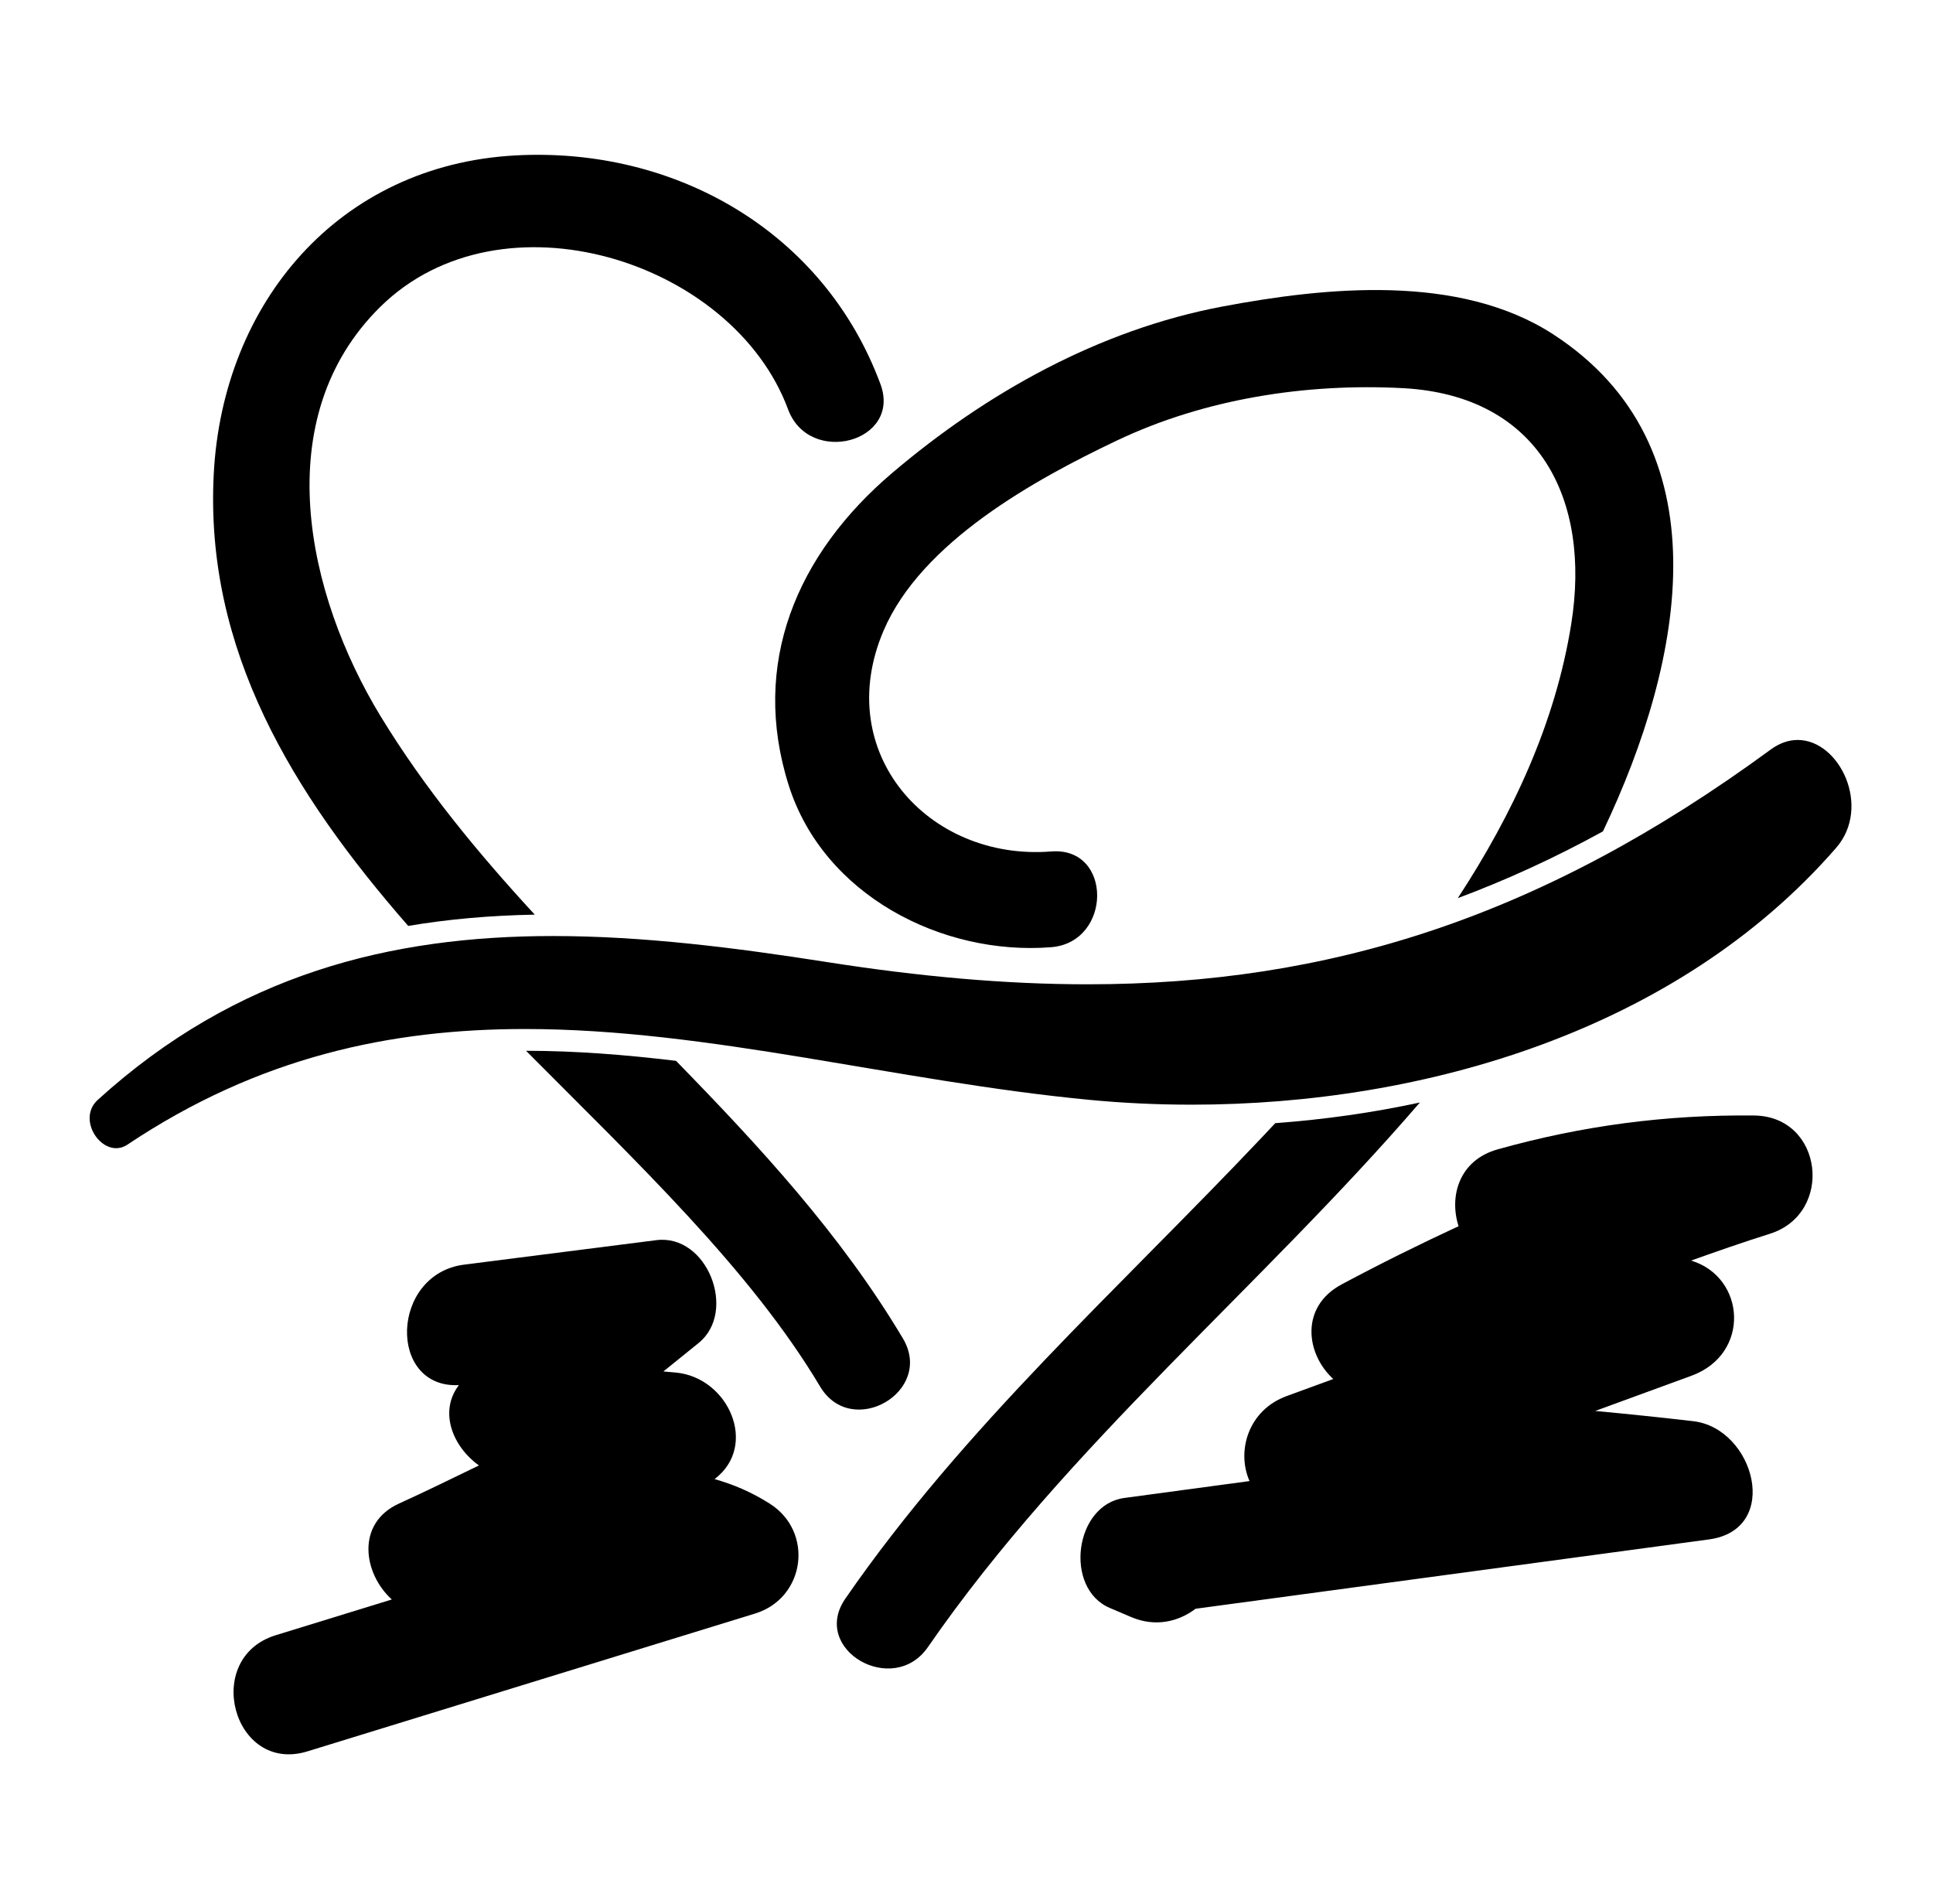
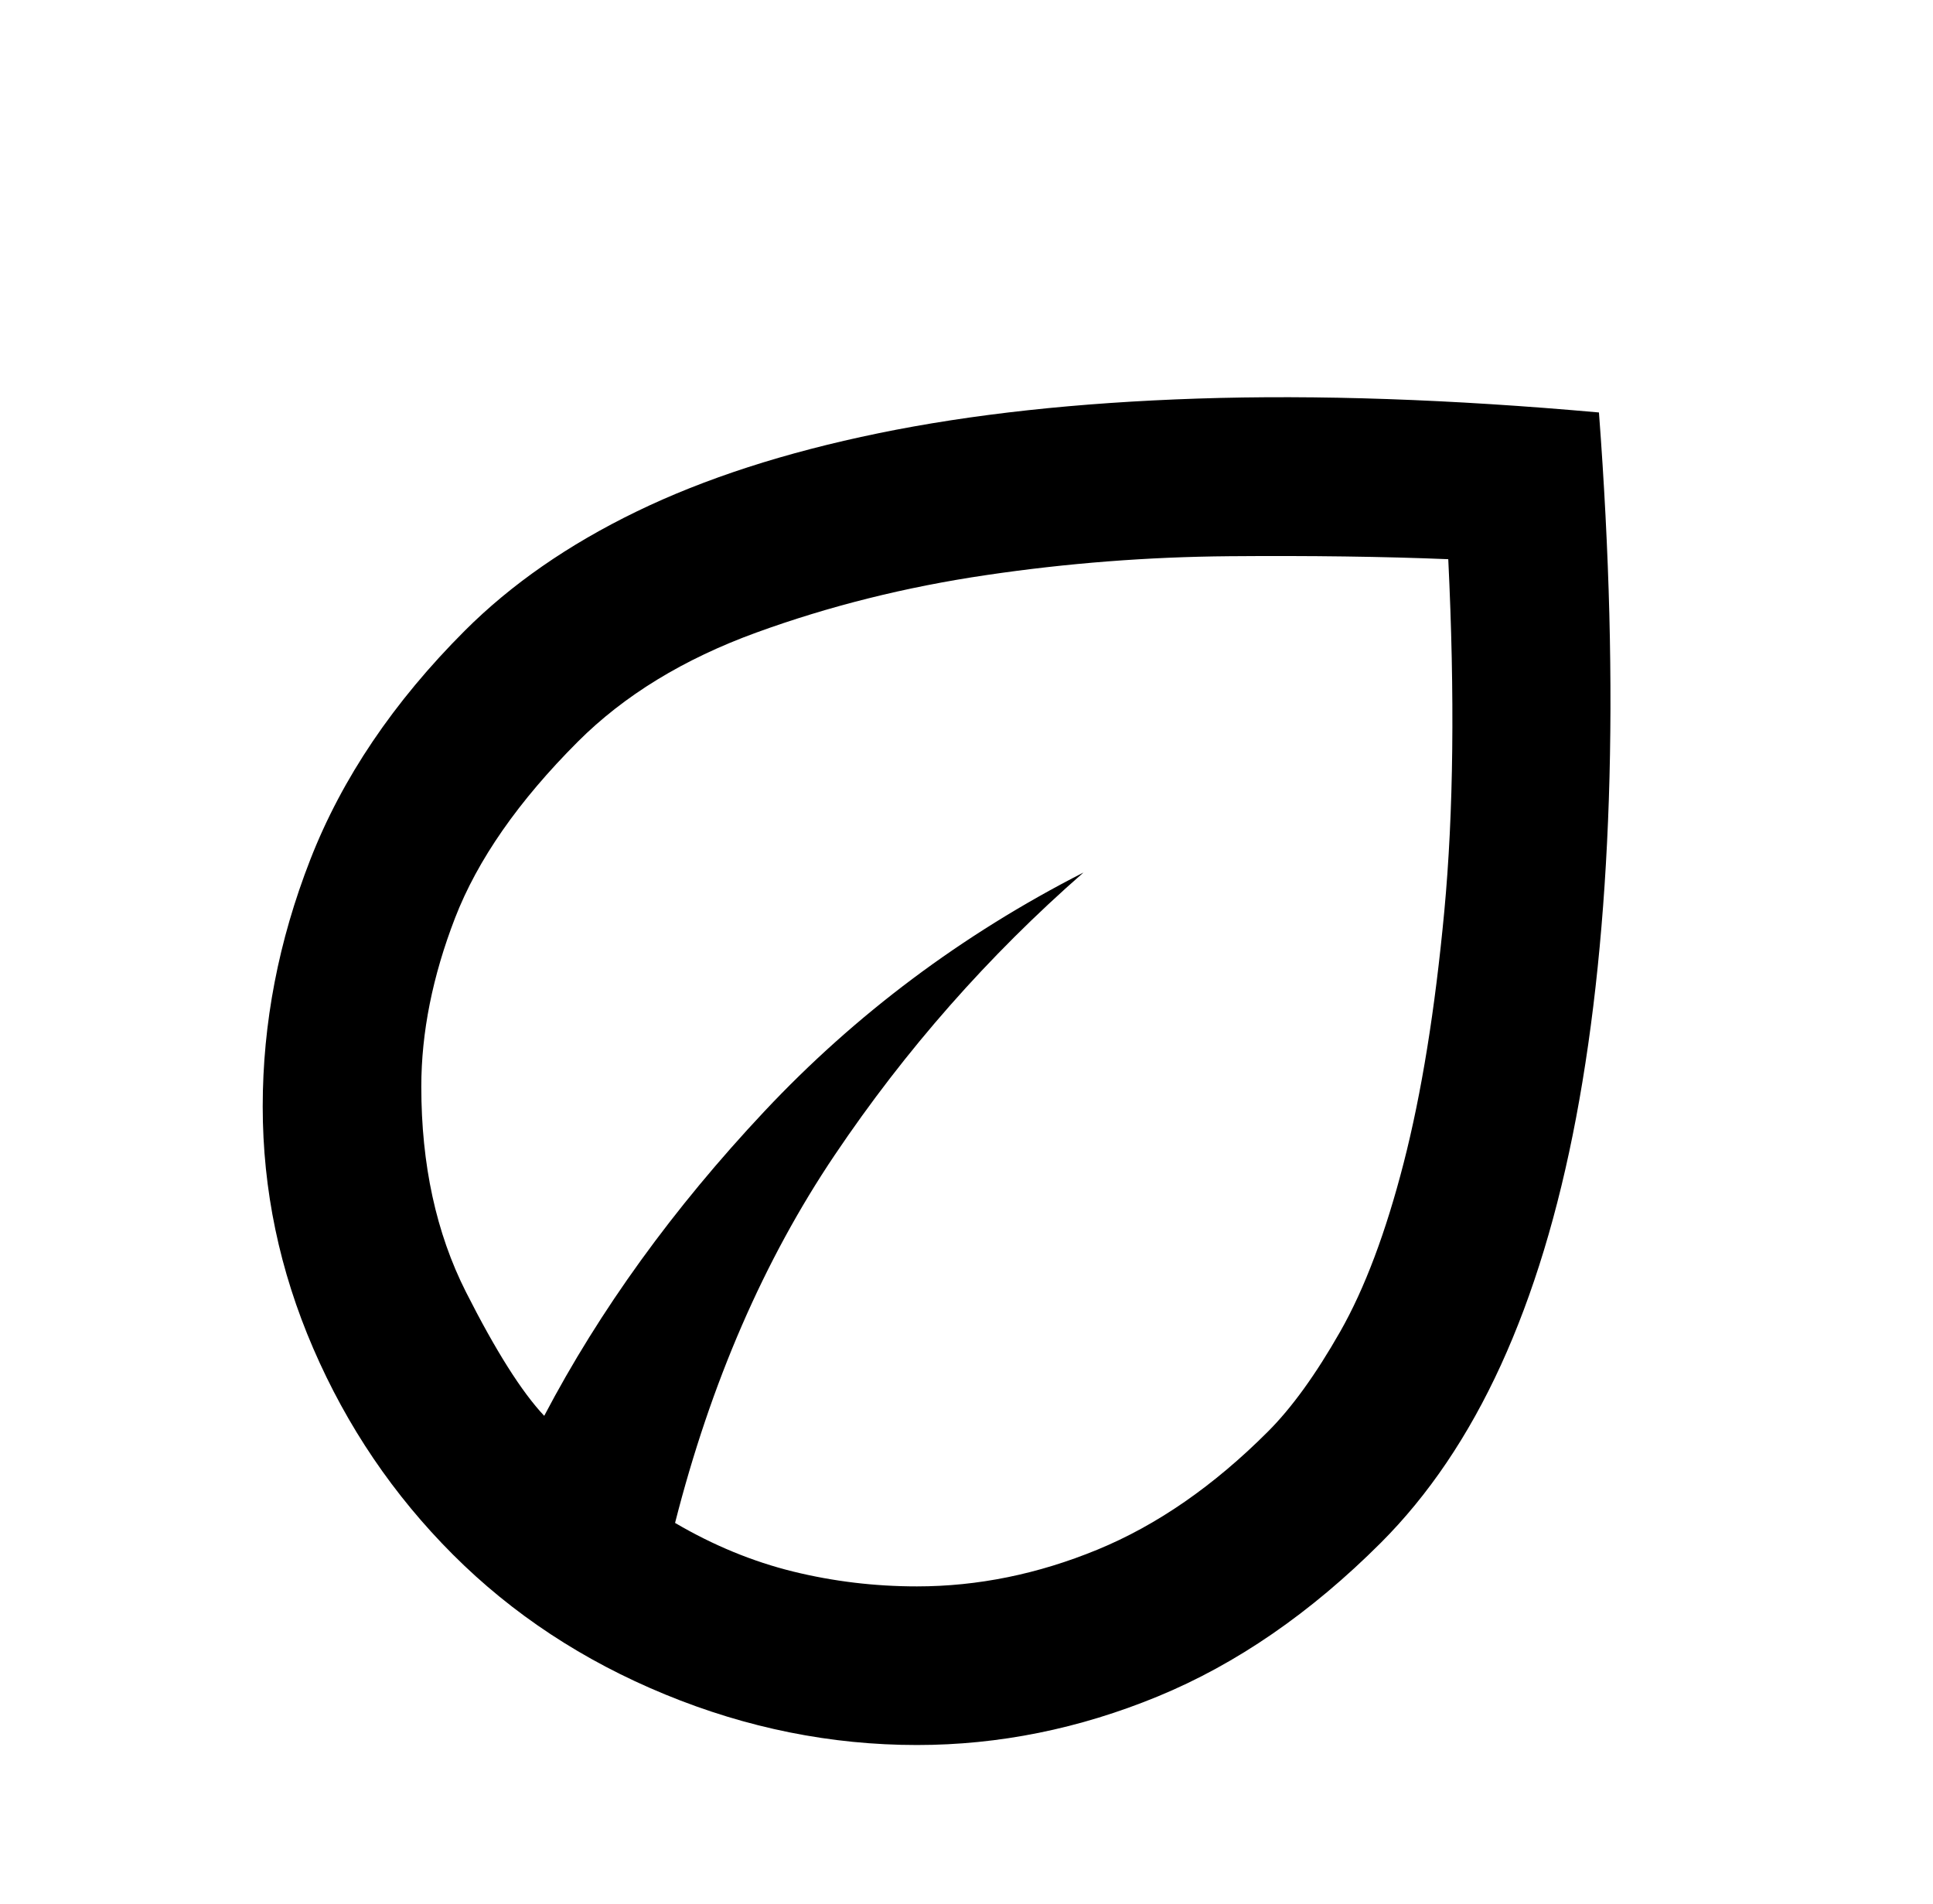
<svg xmlns="http://www.w3.org/2000/svg" viewBox="0 0 65 64" fill="none">
-   <path d="M17.982 30.75C16.073 28.678 14.282 26.512 12.802 24.086C10.3 19.98 8.992 14.049 12.793 10.311C16.86 6.312 24.641 8.748 26.5 13.762C27.216 15.69 30.329 14.861 29.606 12.912C27.707 7.793 22.715 4.934 17.336 5.225C11.372 5.548 7.489 10.2 7.188 15.928C6.877 21.852 9.845 26.687 13.727 31.129C15.072 30.902 16.488 30.777 17.982 30.75Z" fill="currentColor" />
-   <path d="M22.732 35.665C21.039 35.462 19.365 35.328 17.689 35.327C21.397 39.063 25.224 42.669 27.578 46.617C28.641 48.397 31.427 46.785 30.361 44.997C28.278 41.504 25.546 38.55 22.732 35.665Z" fill="currentColor" />
-   <path d="M42.883 37.76C42.727 37.925 42.573 38.09 42.419 38.253C37.62 43.327 32.419 47.965 28.426 53.745C27.243 55.458 30.032 57.071 31.203 55.374C35.904 48.57 42.373 43.302 47.745 37.066C46.179 37.404 44.554 37.637 42.883 37.76Z" fill="currentColor" />
-   <path d="M35.344 31.845C37.398 31.683 37.421 28.462 35.349 28.626C31.208 28.953 27.958 25.295 29.713 21.199C30.988 18.223 34.79 16.125 37.56 14.809C40.52 13.403 43.931 12.877 47.18 13.05C51.763 13.297 53.505 16.794 52.835 20.98C52.306 24.291 50.876 27.36 49.021 30.195C50.662 29.583 52.284 28.84 53.901 27.951C56.67 22.141 57.995 14.973 52.218 11.233C49.066 9.194 44.583 9.65 41.108 10.305C36.969 11.085 33.169 13.206 29.991 15.91C26.797 18.628 25.221 22.311 26.525 26.412C27.696 30.093 31.675 32.134 35.344 31.845Z" fill="currentColor" />
-   <path d="M58.985 37.503C56.034 37.471 53.201 37.844 50.359 38.642C49.06 39.005 48.724 40.227 49.047 41.224C47.721 41.839 46.41 42.488 45.116 43.18C43.71 43.931 43.908 45.516 44.833 46.362C44.311 46.553 43.789 46.745 43.267 46.935C41.97 47.409 41.574 48.79 42.017 49.793L37.807 50.361C36.129 50.587 35.771 53.397 37.316 54.058C37.555 54.16 37.792 54.262 38.03 54.362C38.849 54.713 39.627 54.522 40.203 54.086C45.957 53.308 51.713 52.532 57.467 51.755C59.917 51.424 58.997 48.018 56.937 47.78C55.839 47.653 54.741 47.538 53.641 47.436C54.721 47.042 55.8 46.647 56.878 46.252C58.875 45.523 58.705 42.939 56.866 42.38C57.742 42.067 58.622 41.76 59.515 41.479C61.679 40.797 61.311 37.528 58.985 37.503Z" fill="currentColor" />
-   <path d="M25.88 50.55C25.259 50.156 24.641 49.899 24.028 49.727C25.517 48.601 24.495 46.307 22.724 46.145C22.584 46.133 22.446 46.12 22.308 46.108C22.702 45.789 23.097 45.47 23.492 45.151C24.801 44.092 23.783 41.475 22.068 41.694C19.916 41.968 17.765 42.241 15.612 42.516C13.121 42.832 13.032 46.689 15.431 46.567C14.742 47.471 15.235 48.648 16.105 49.268C15.211 49.7 14.32 50.139 13.415 50.55C11.966 51.21 12.209 52.896 13.175 53.774C11.875 54.175 10.573 54.575 9.271 54.976C6.786 55.742 7.84 59.65 10.34 58.88C15.357 57.336 20.373 55.791 25.39 54.247C27.085 53.725 27.378 51.496 25.88 50.55Z" fill="currentColor" />
-   <path d="M36.654 36.979C37.77 37.085 38.914 37.139 40.073 37.139C47.898 37.139 56.406 34.636 61.741 28.507C62.941 27.129 61.862 24.877 60.451 24.877C60.157 24.877 59.848 24.975 59.543 25.199C51.837 30.853 44.674 33.092 36.569 33.092C33.79 33.092 30.9 32.828 27.838 32.349C24.72 31.86 21.621 31.469 18.597 31.469C13.158 31.469 7.955 32.735 3.288 36.977C2.652 37.556 3.235 38.602 3.907 38.602C4.033 38.602 4.161 38.566 4.287 38.481C8.713 35.522 13.158 34.595 17.652 34.595C23.86 34.595 30.163 36.361 36.654 36.979Z" fill="currentColor" />
+   <path d="M15.233 52.267C13.233 50.267 11.667 47.956 10.534 45.334C9.4 42.711 8.834 40 8.834 37.2C8.834 34.4 9.367 31.634 10.434 28.9C11.5 26.167 13.233 23.6 15.633 21.2C17.189 19.645 19.111 18.311 21.4 17.2C23.689 16.089 26.4 15.211 29.534 14.567C32.667 13.922 36.245 13.534 40.267 13.4C44.289 13.267 48.789 13.422 53.767 13.867C54.122 18.578 54.233 22.911 54.1 26.867C53.967 30.822 53.6 34.389 53 37.567C52.4 40.745 51.556 43.522 50.467 45.9C49.378 48.278 48.033 50.267 46.434 51.867C44.078 54.222 41.578 55.945 38.934 57.033C36.289 58.122 33.589 58.667 30.834 58.667C27.945 58.667 25.122 58.1 22.367 56.967C19.611 55.834 17.233 54.267 15.233 52.267ZM22.7 51.2C23.989 51.956 25.311 52.5 26.667 52.834C28.022 53.167 29.411 53.334 30.834 53.334C32.878 53.334 34.9 52.922 36.9 52.1C38.9 51.278 40.811 49.956 42.633 48.133C43.434 47.334 44.245 46.211 45.067 44.767C45.889 43.322 46.6 41.434 47.2 39.1C47.8 36.767 48.256 33.945 48.567 30.634C48.878 27.322 48.922 23.378 48.7 18.8C46.522 18.711 44.067 18.678 41.334 18.7C38.6 18.722 35.878 18.933 33.167 19.334C30.456 19.733 27.878 20.378 25.433 21.267C22.989 22.156 20.989 23.378 19.433 24.933C17.433 26.933 16.056 28.911 15.3 30.867C14.545 32.822 14.167 34.711 14.167 36.533C14.167 39.156 14.667 41.456 15.667 43.434C16.667 45.411 17.545 46.8 18.3 47.6C20.167 44.045 22.634 40.633 25.7 37.367C28.767 34.1 32.345 31.422 36.434 29.334C33.233 32.133 30.445 35.3 28.067 38.834C25.689 42.367 23.9 46.489 22.7 51.2Z" fill="currentColor" />
</svg>
